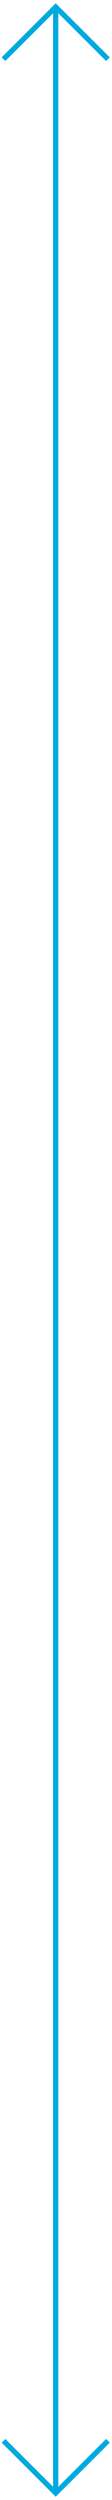
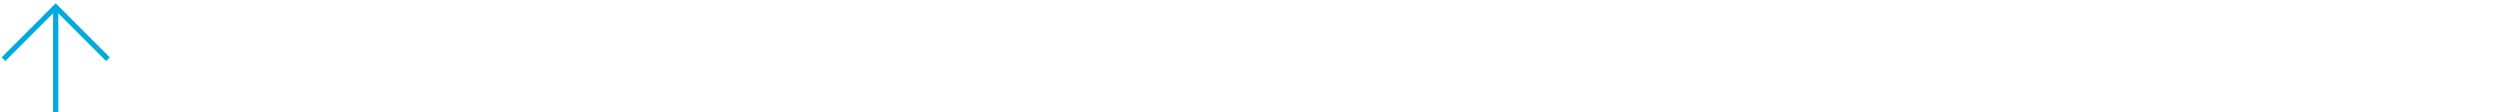
- <svg xmlns="http://www.w3.org/2000/svg" width="32" height="718" viewBox="0 0 32 718" fill="none">
+ <svg xmlns="http://www.w3.org/2000/svg" width="718" height="32" viewBox="0 0 718 32" fill="none">
  <path d="M16 2V716" stroke="#00AADF" stroke-width="1.5" />
  <path d="M1 17L16 2L31 17" stroke="#00AADF" stroke-width="1.5" />
  <path d="M1 701L16 716L31 701" stroke="#00AADF" stroke-width="1.5" />
</svg>
